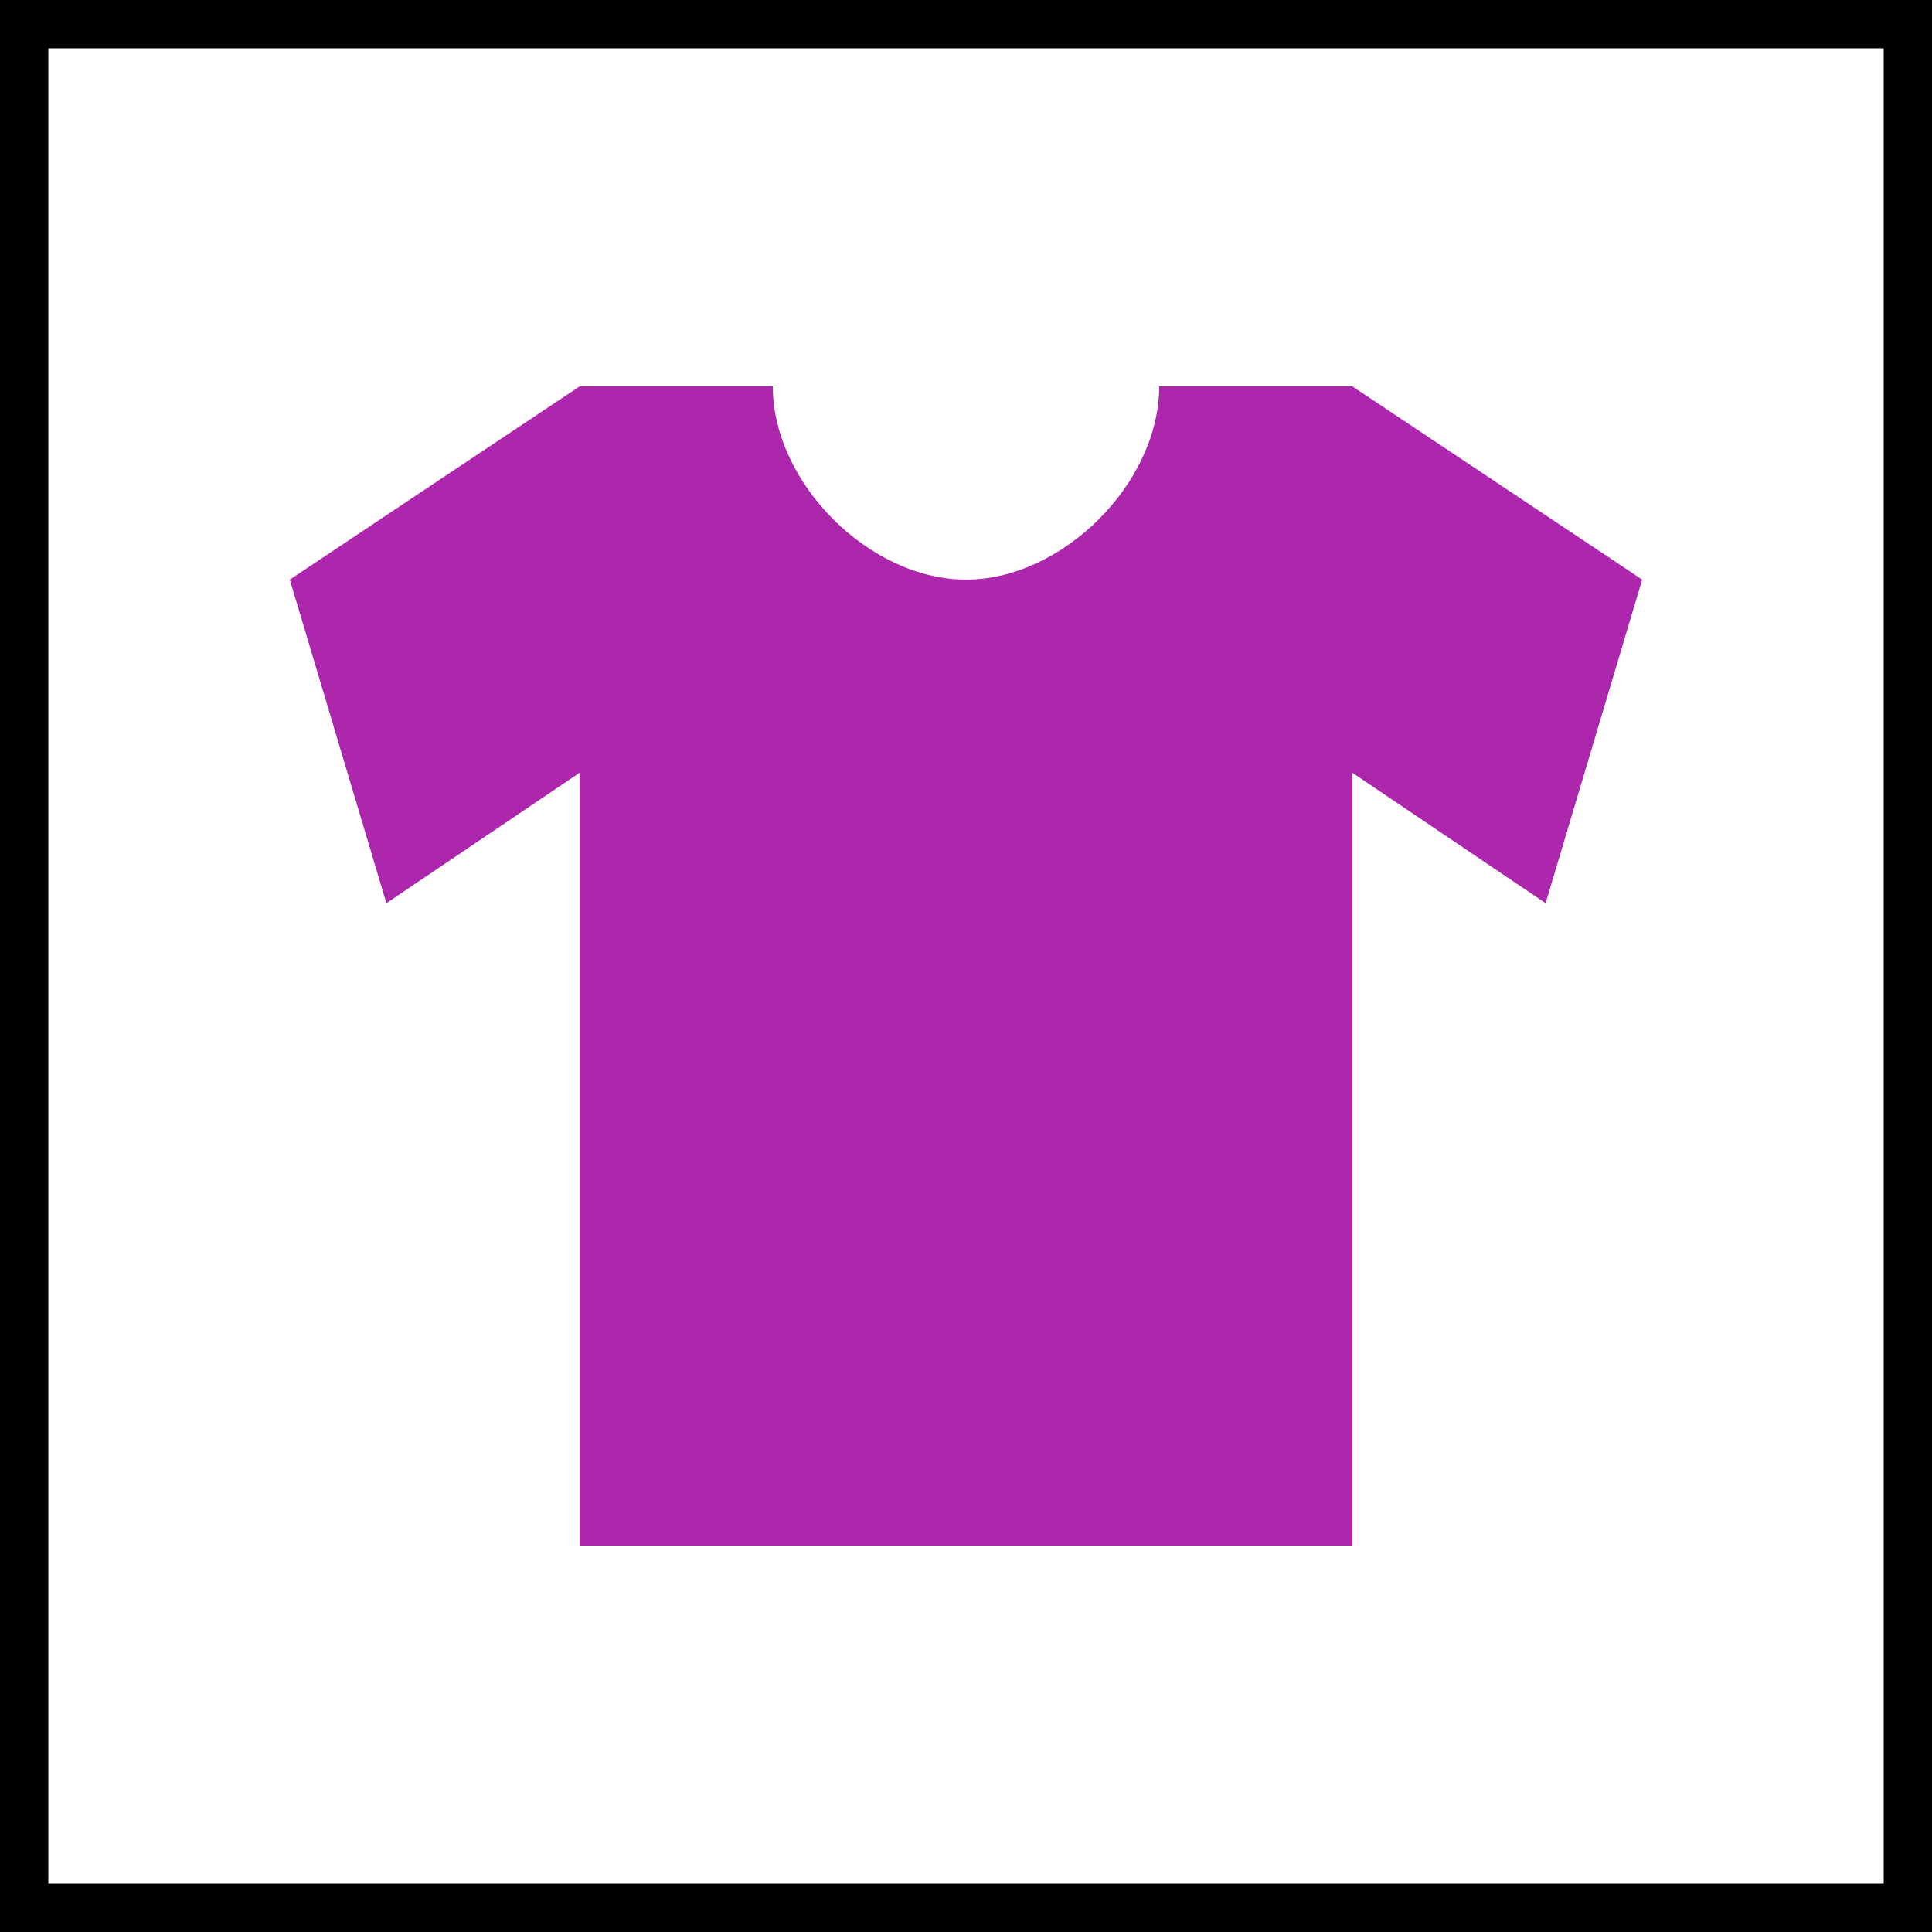
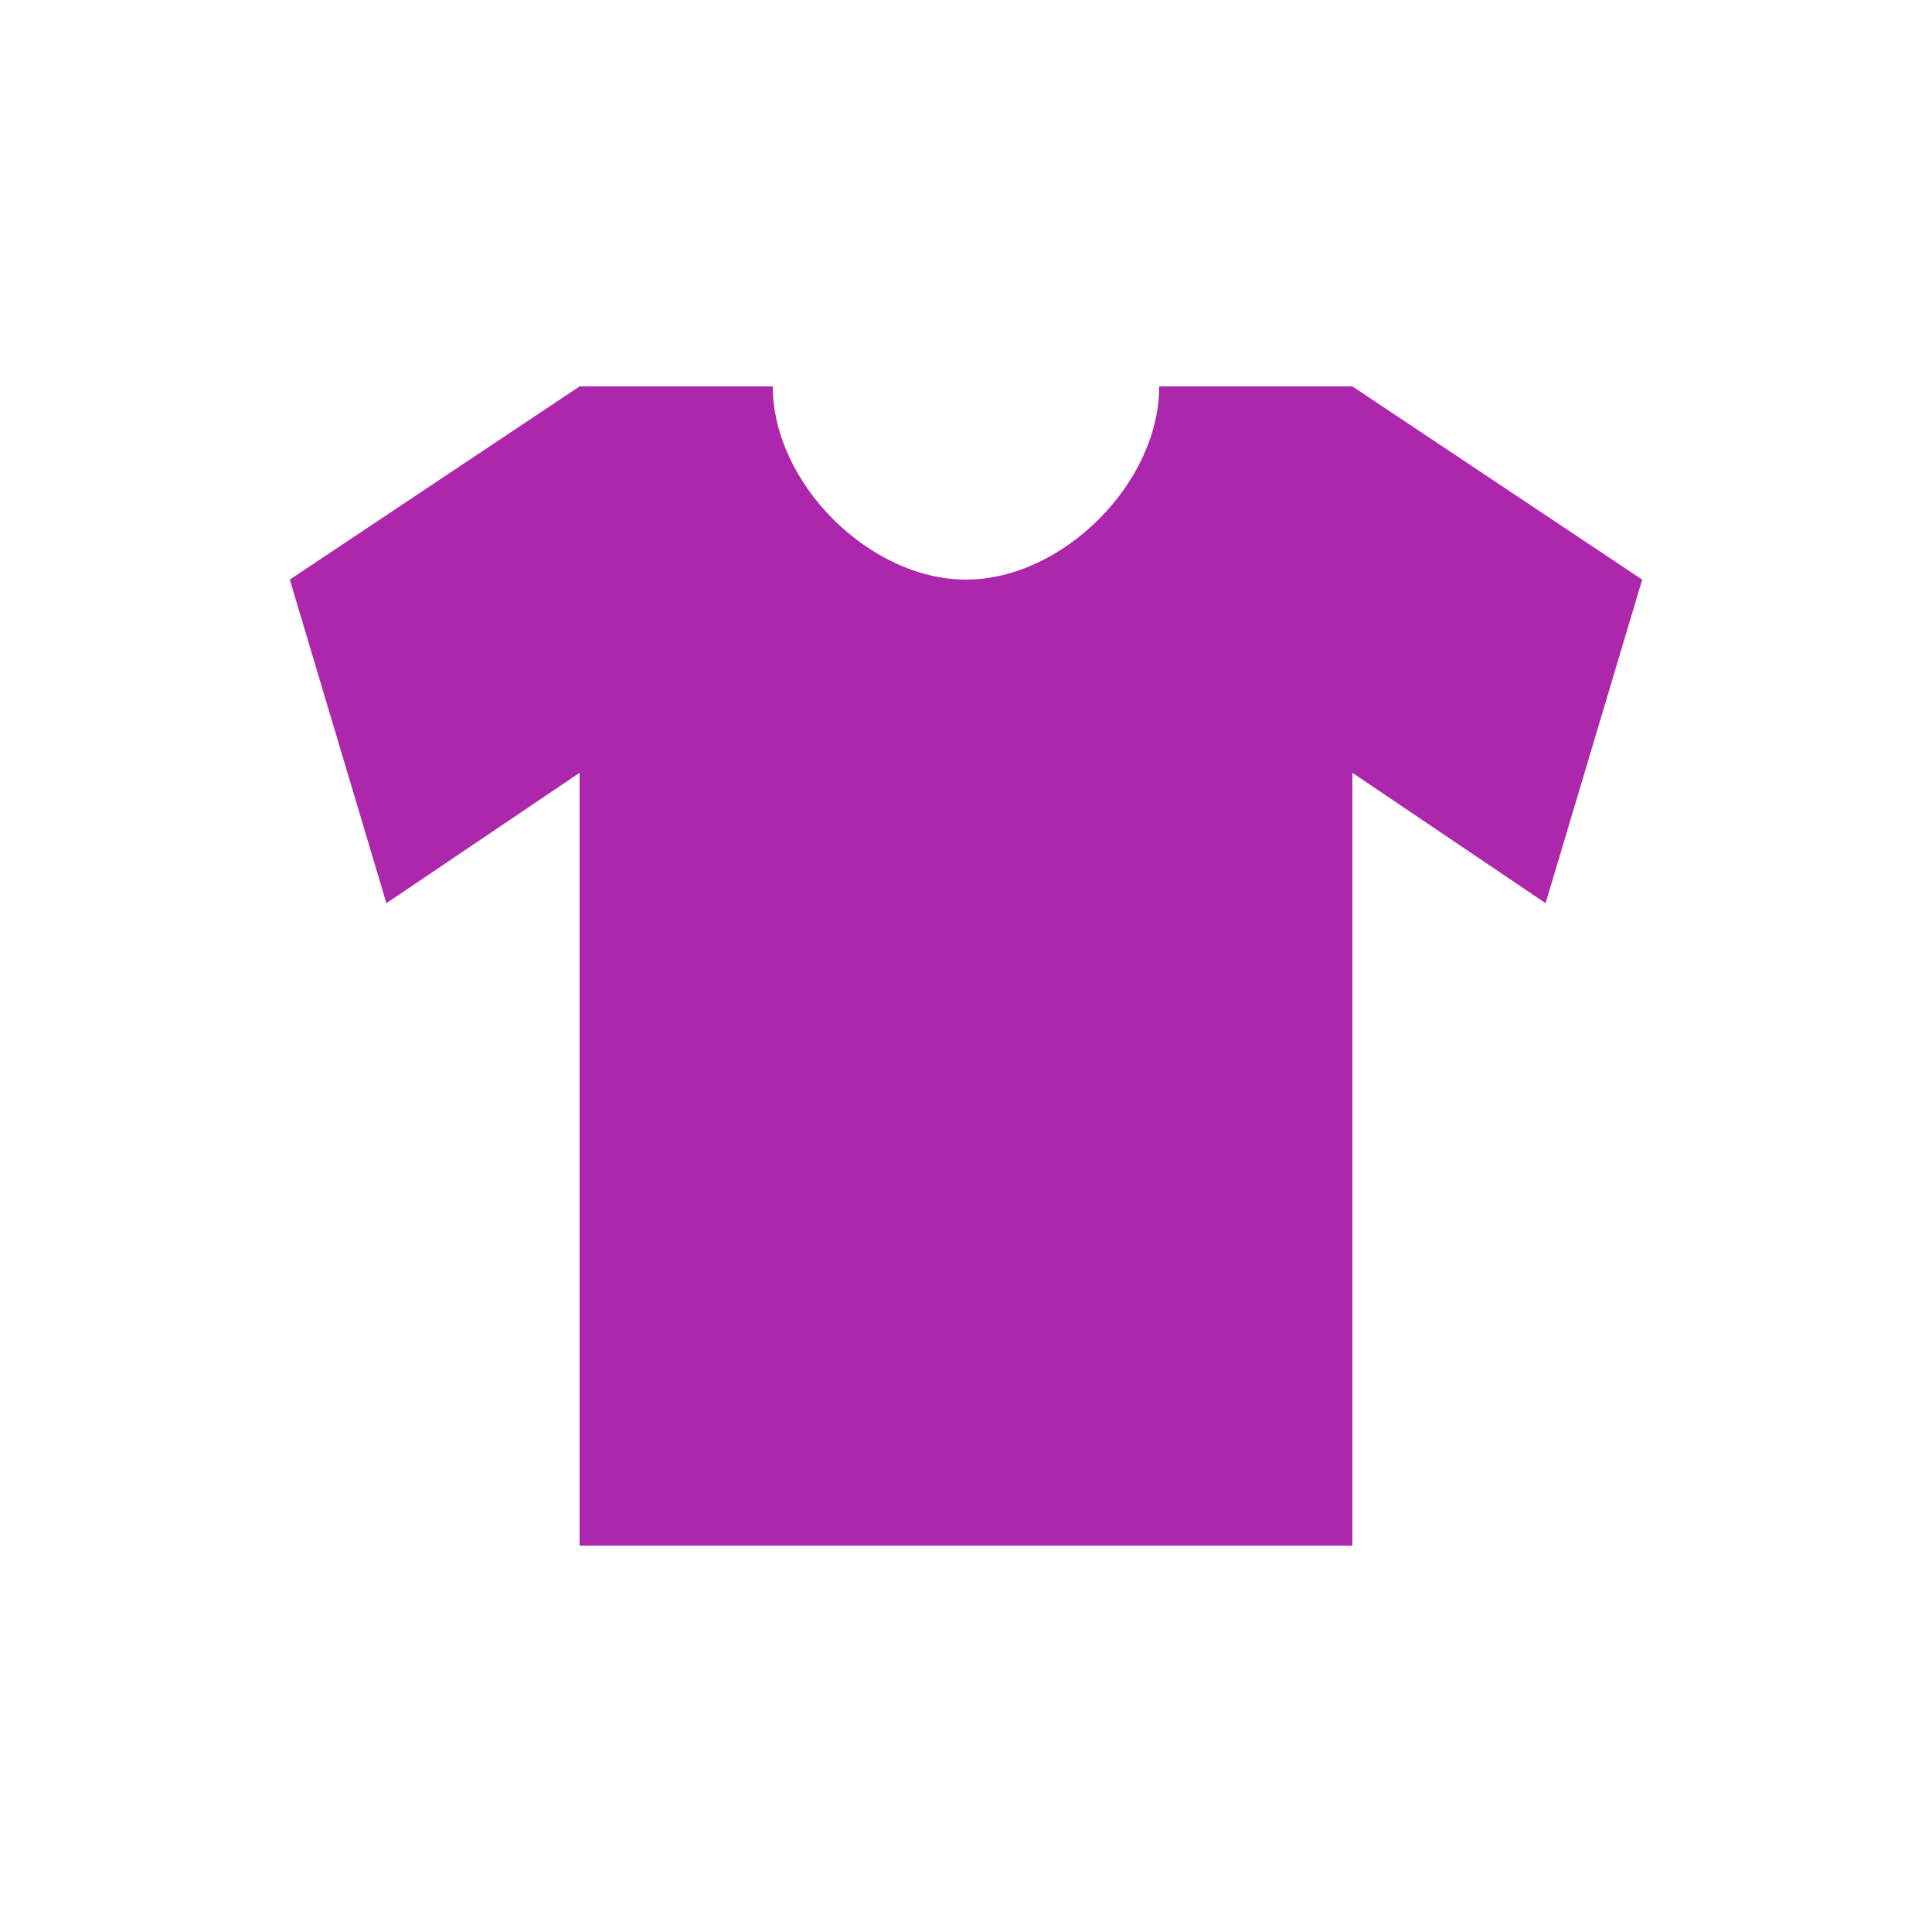
<svg xmlns="http://www.w3.org/2000/svg" viewBox="-3 -3 20 20">
-   <rect stroke="black" stroke-width="1" fill="white" x="-3" y="-3" width="20" height="20" />
+   <rect fill="white" x="-3" y="-3" width="20" height="20" />
  <g fill="rgb(172,39,172)">
    <path d="M 3,1 0,3 1,6.35 3,5 3,13 11,13 11,5 13,6.35 14,3 11,1 9,1 C 9,2 8,3 7,3 6,3 5,2 5,1 z" />
  </g>
</svg>
